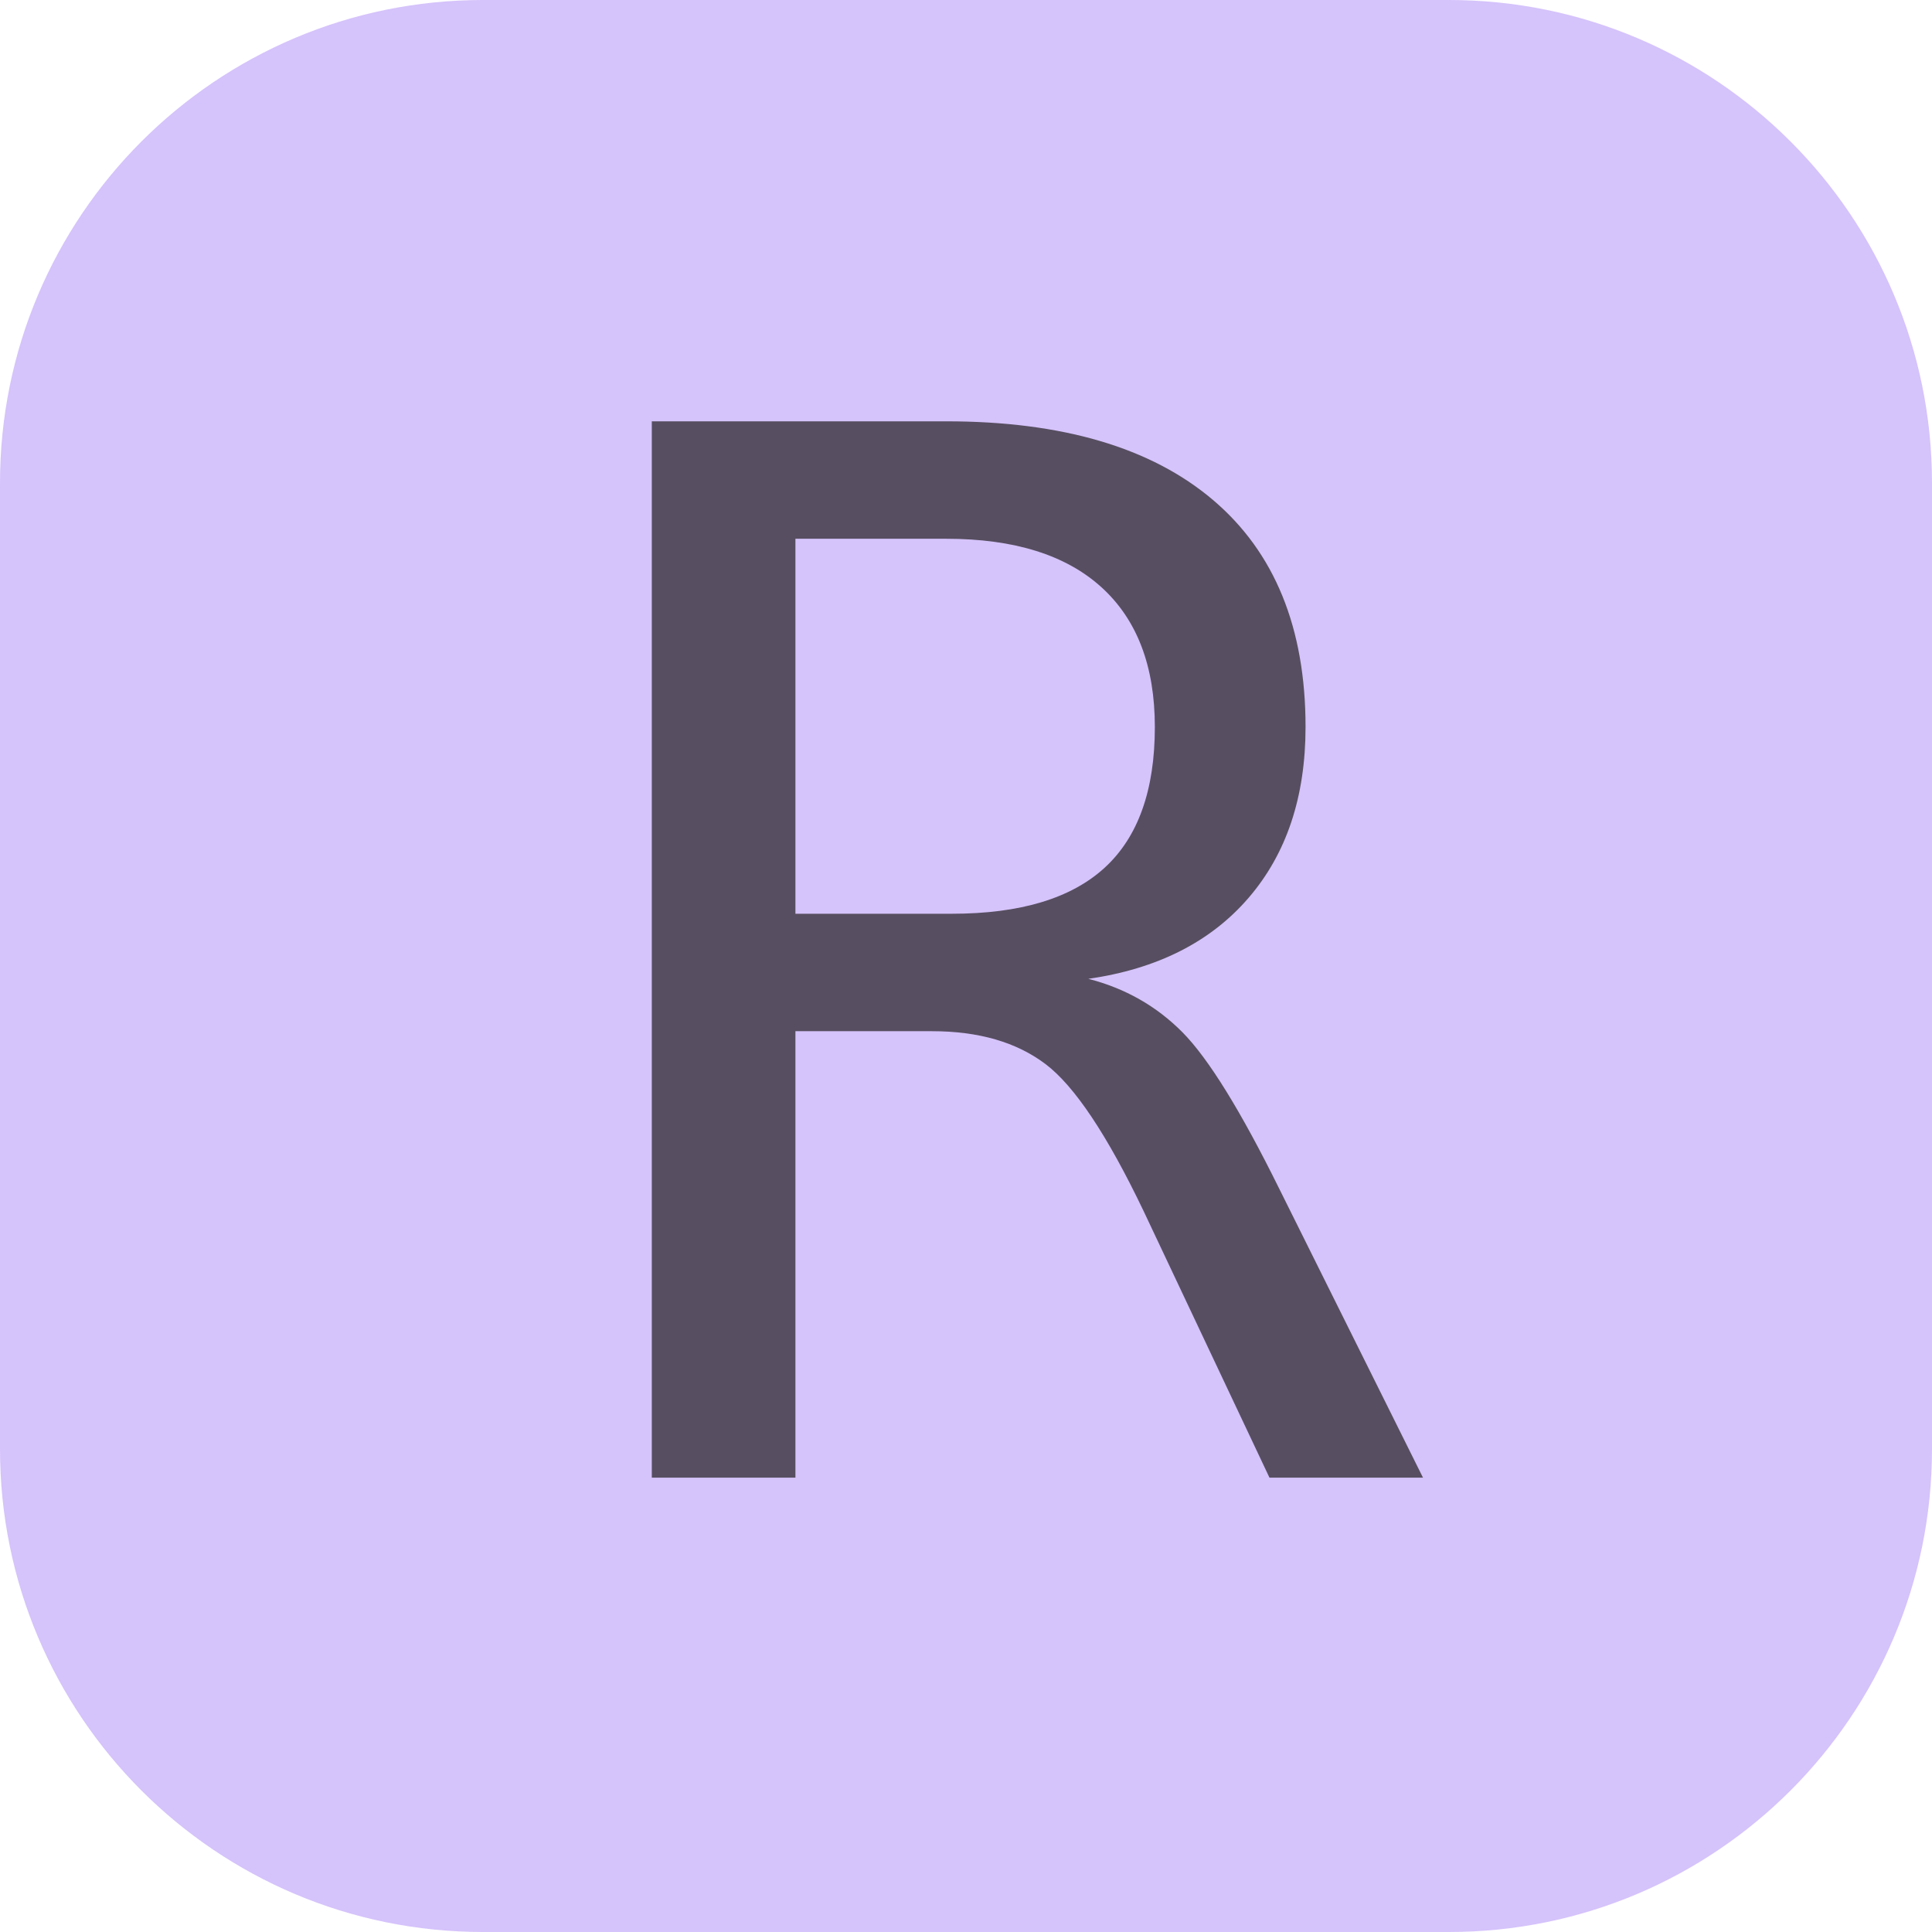
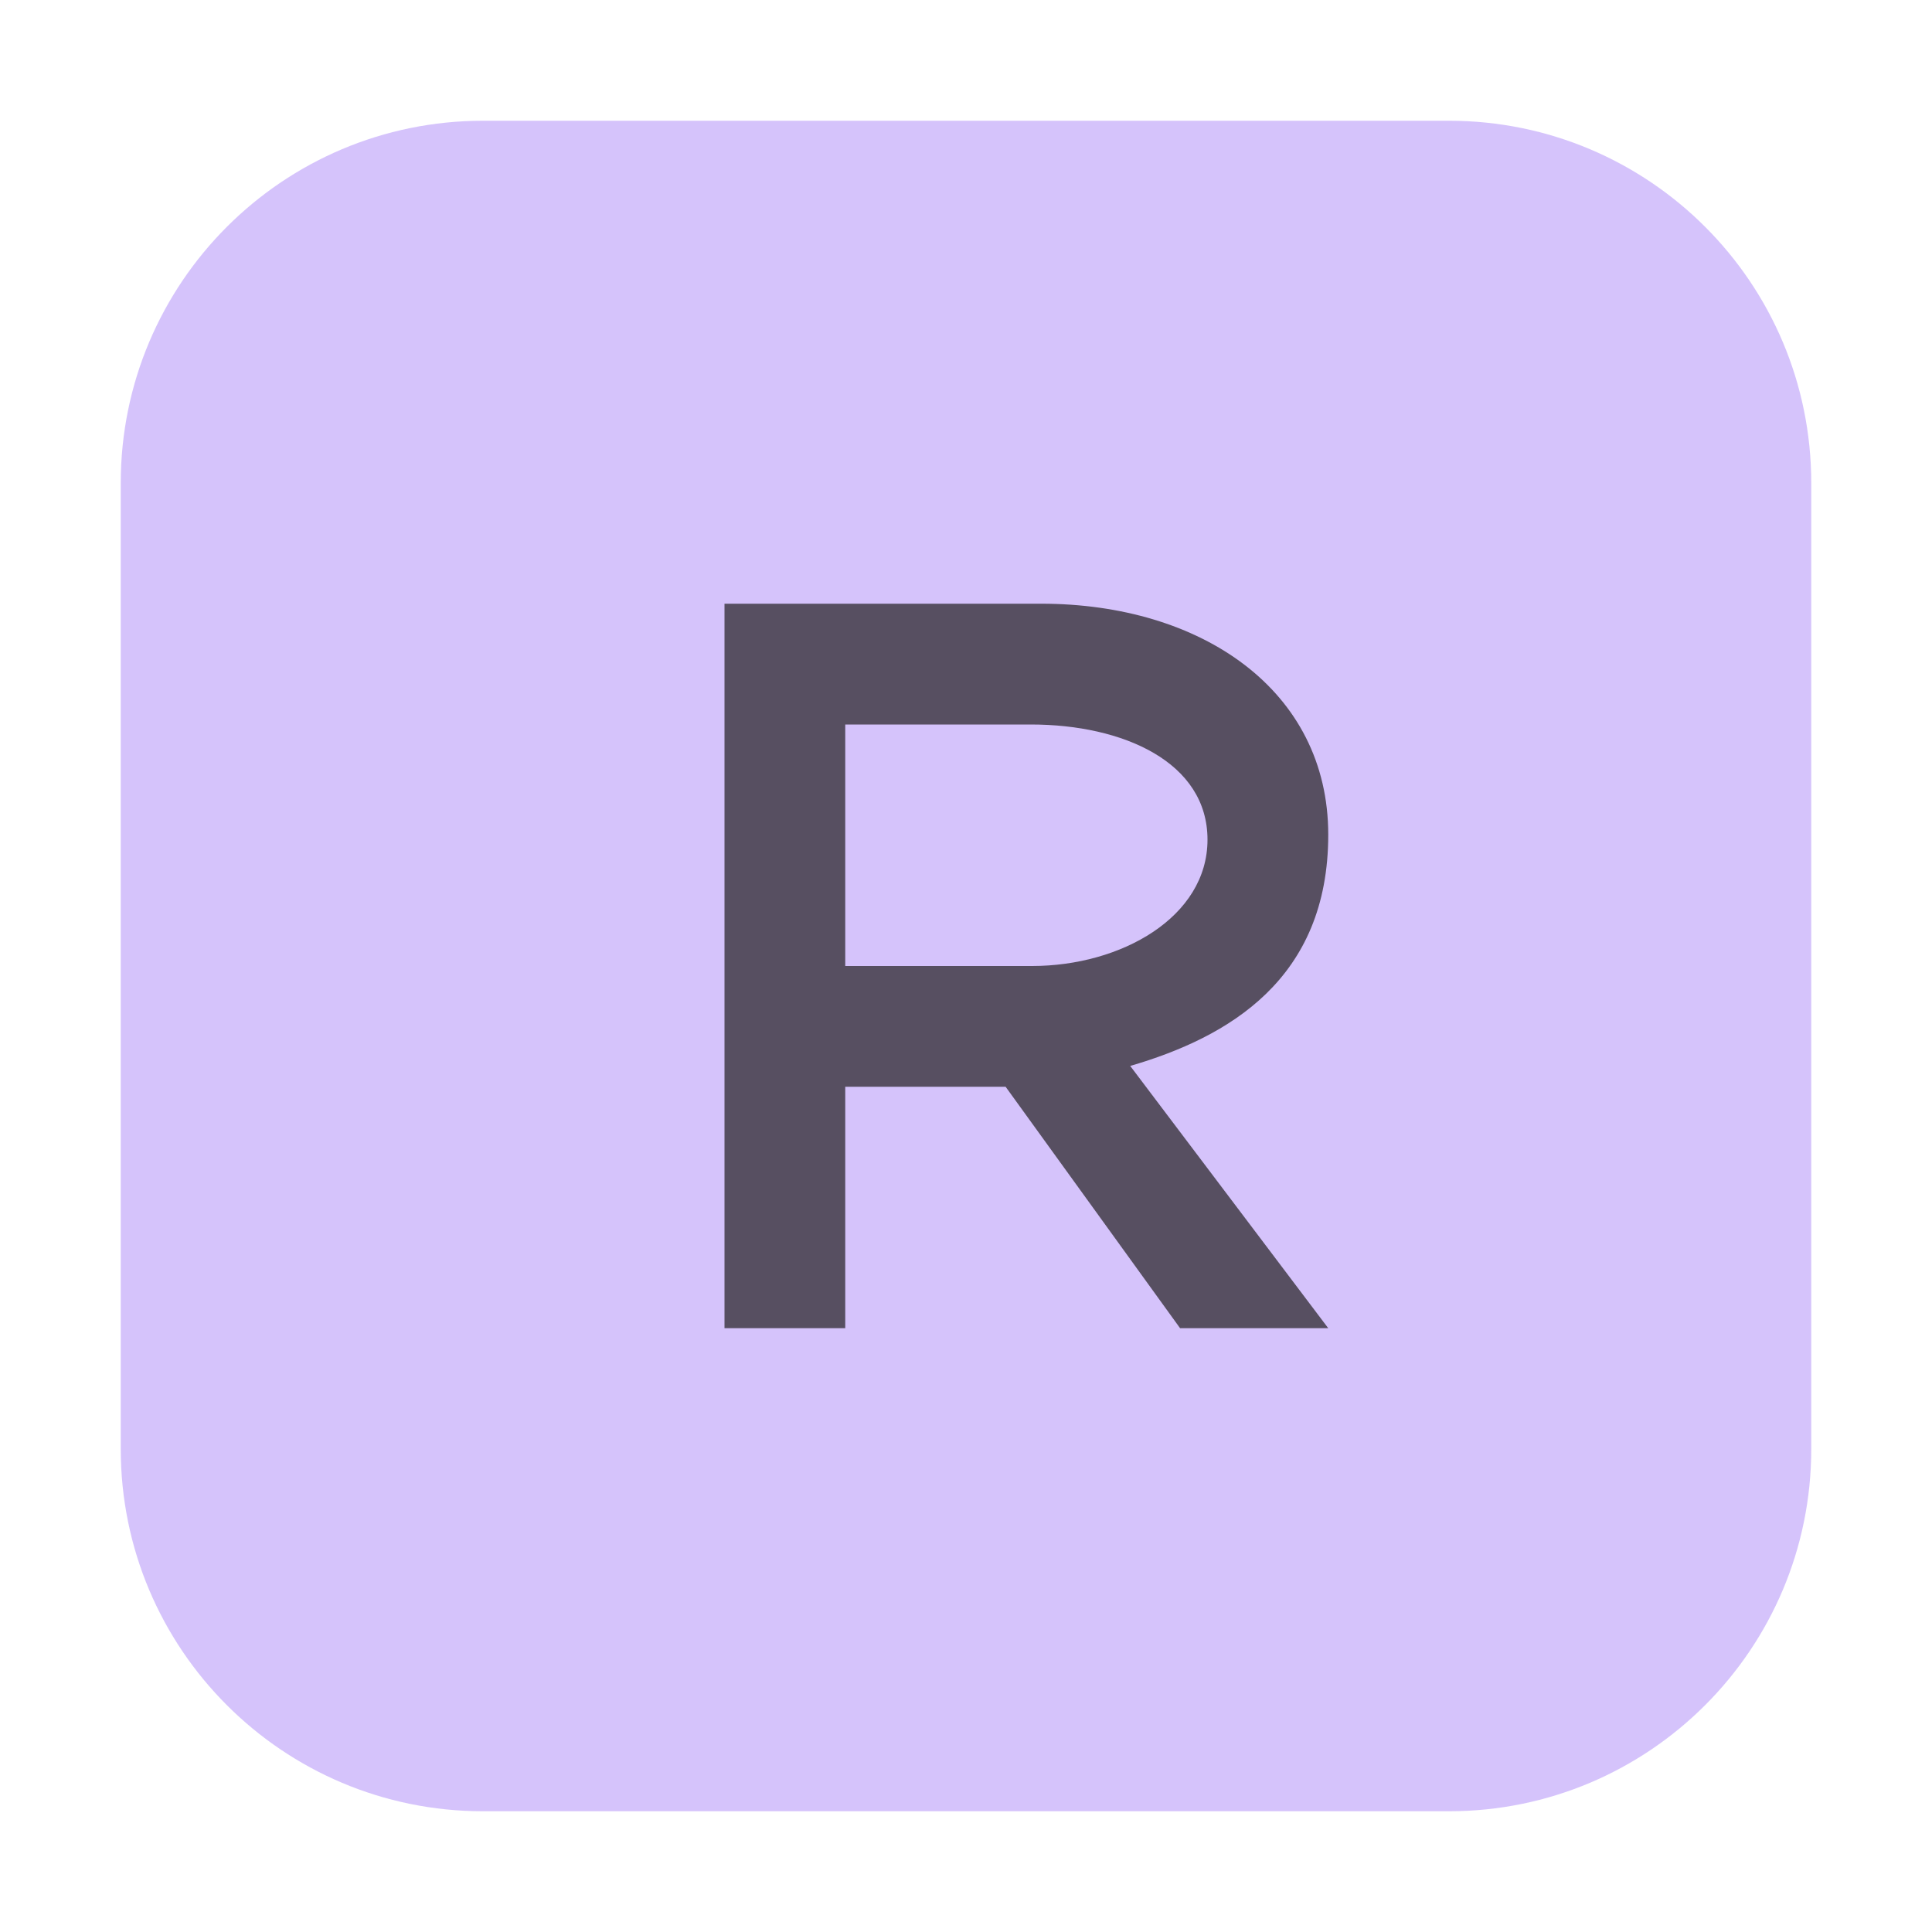
- <svg xmlns="http://www.w3.org/2000/svg" width="16px" height="16px" viewBox="0 0 2048 2048">
-   <rect fill-opacity="0.6" x="0" y="0" width="2048" height="2048" rx="512" ry="512" fill="#B99BF8" />
-   <g transform="scale(0.75)">
-     <path fill-opacity="0.7" transform="translate(778.24, 2088.48) rotate(180) scale(-1, 1)" fill="#231f20" d="M760 705q78 -20 133 -75.5t137 -221.5l203 -408h-217l-178 377q-77 161 -138.5 207.5t-160.5 46.5h-193v-631h-203v1493h416q246 0 377 -111t131 -321q0 -148 -80.5 -241.5t-226.5 -114.5zM346 1327v-530h221q145 0 216 65t71 199q0 129 -75.5 197.5t-219.5 68.5h-213z " />
-   </g>
+ <svg xmlns="http://www.w3.org/2000/svg" width="16px" height="16px" version="1.1" viewBox="0 0 2048 2048">
+   <rect x="128" y="128" width="1792" height="1792" rx="384" fill="#b99bf8" fill-opacity=".6" stroke-width="128" />
+   <path d="m896 1024v-256h196.74c98.048 0 187.26 40.013 187.26 122.06s-91.52 133.94-185.98 133.94zm302.08 105.93c104.32-30.464 209.92-91.921 209.92-245.12 0-153.2-134.55-244.86-304.38-244.86h-335.62v768h128v-255.95h169.98l184.96 255.95h157.06z" clip-rule="evenodd" fill="#231f20" fill-opacity=".7" fill-rule="evenodd" stroke-width="128" />
</svg>
